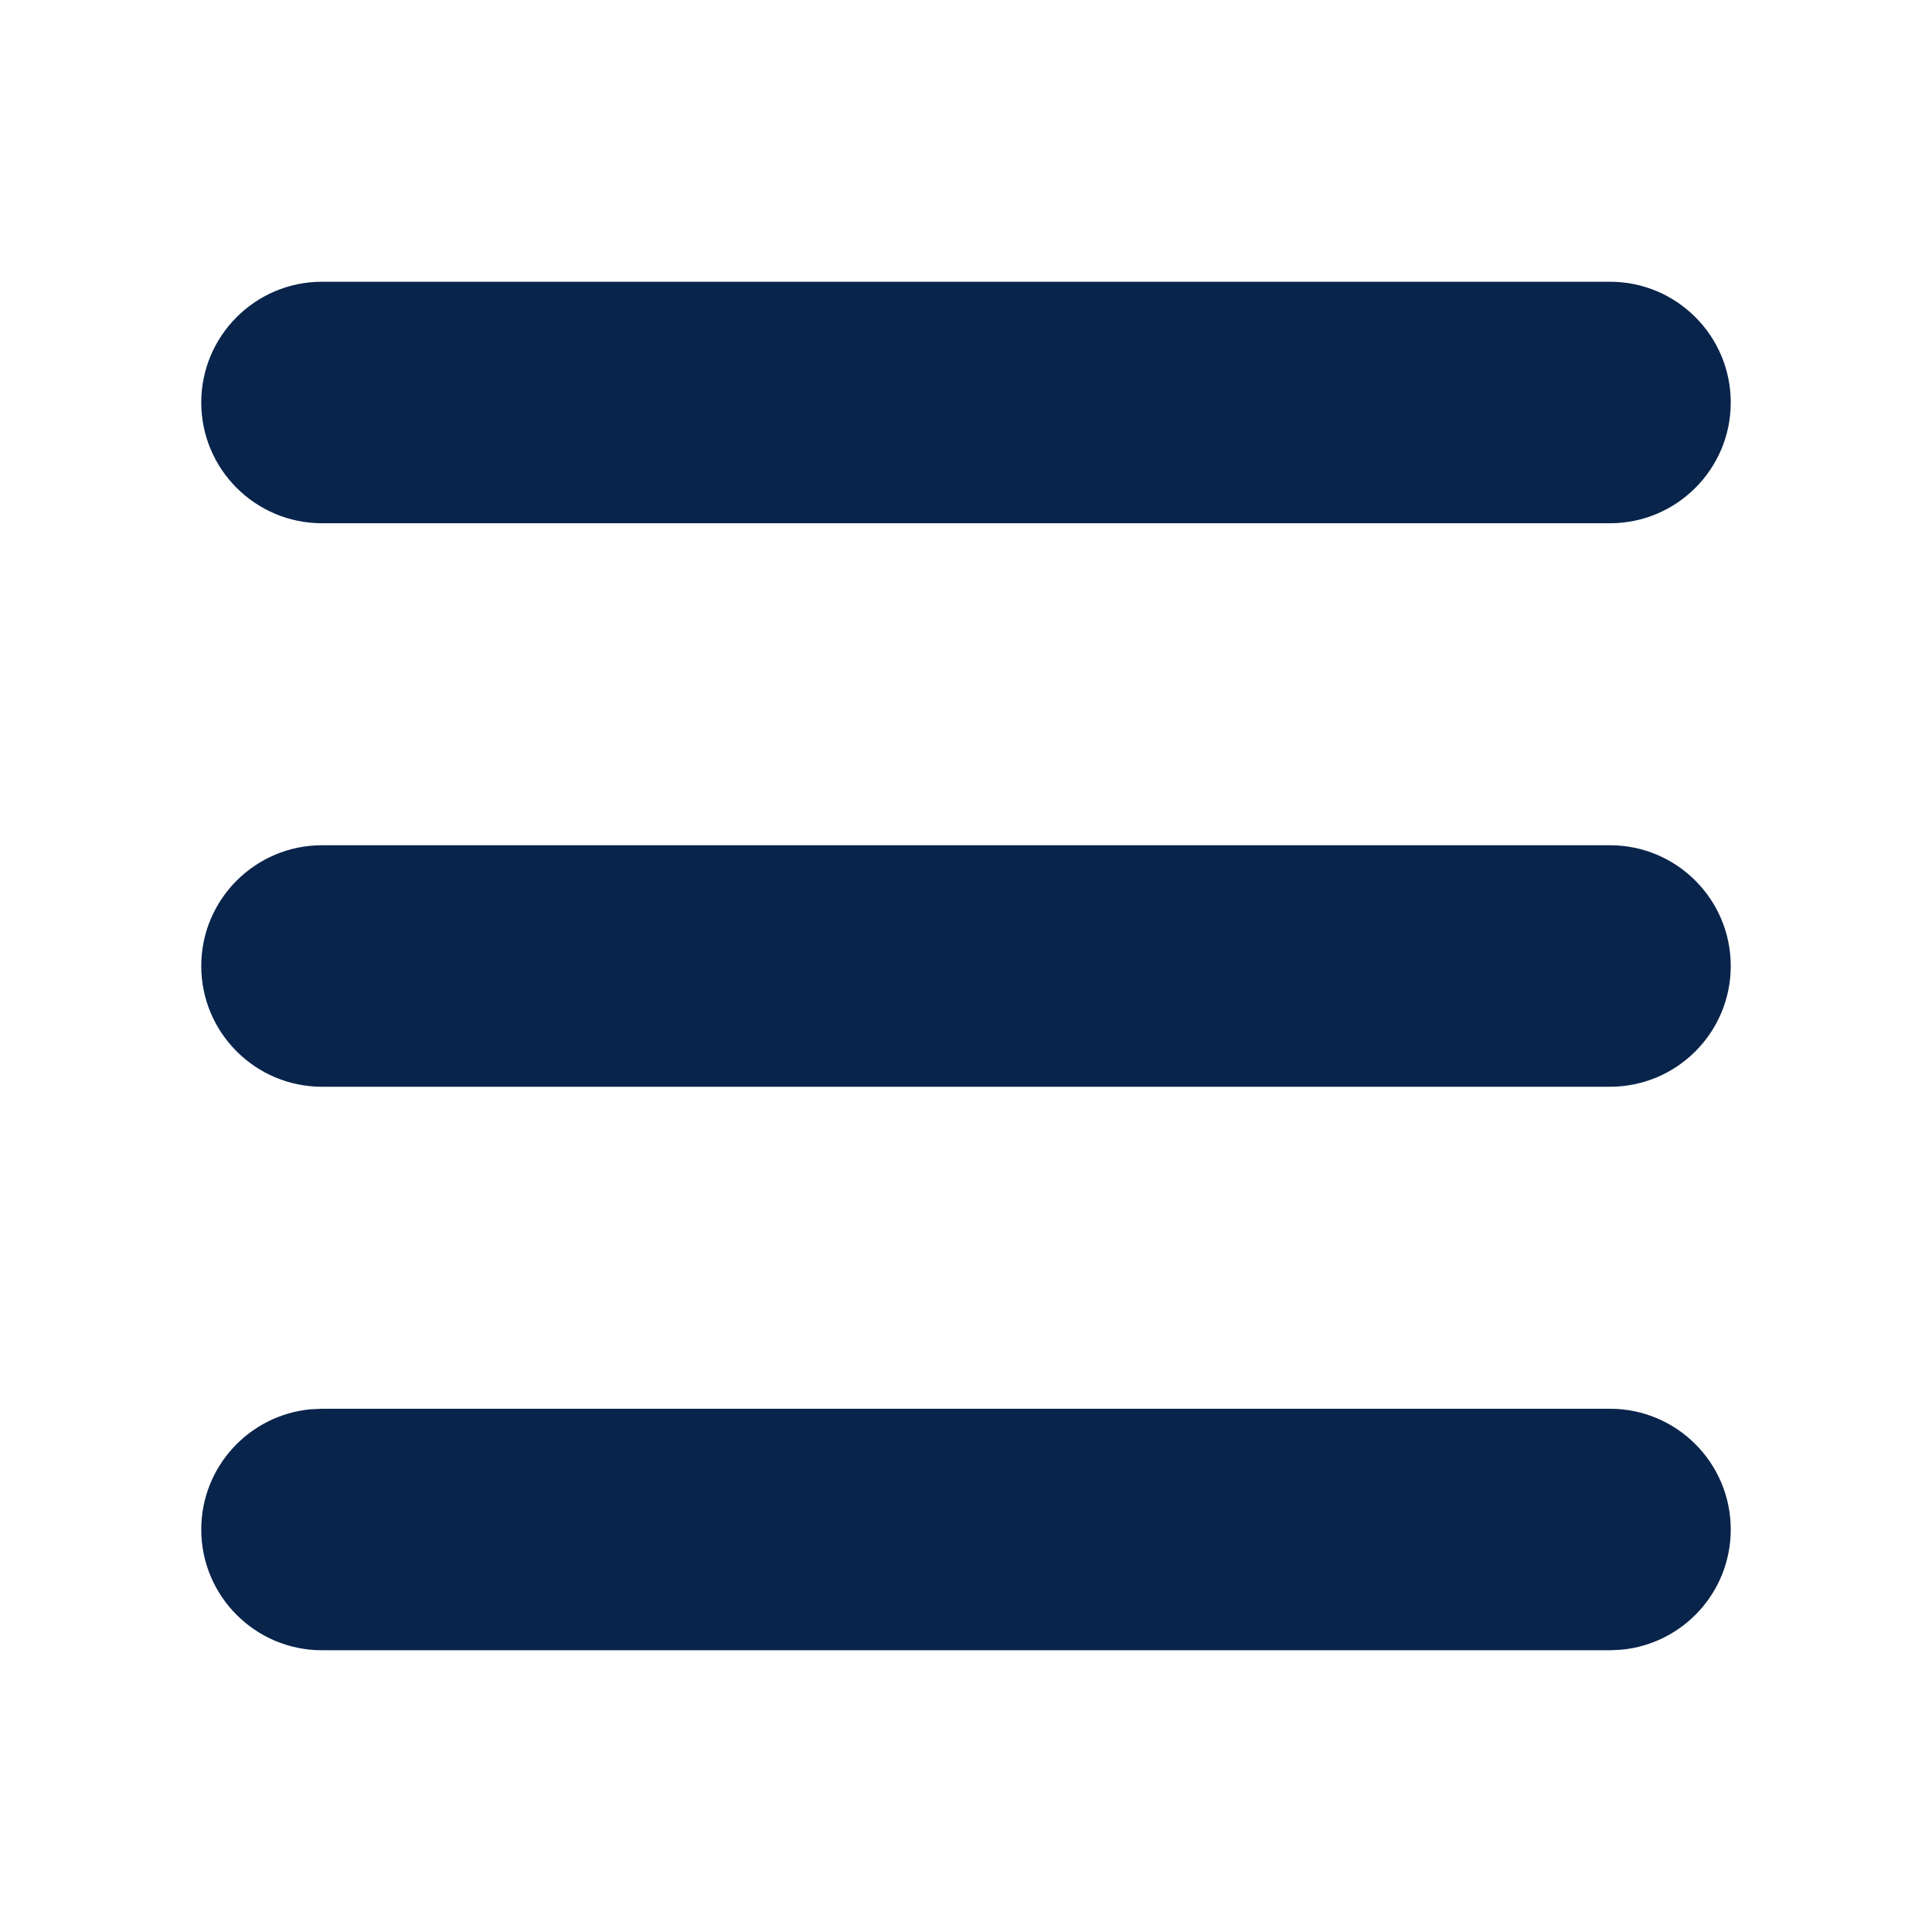
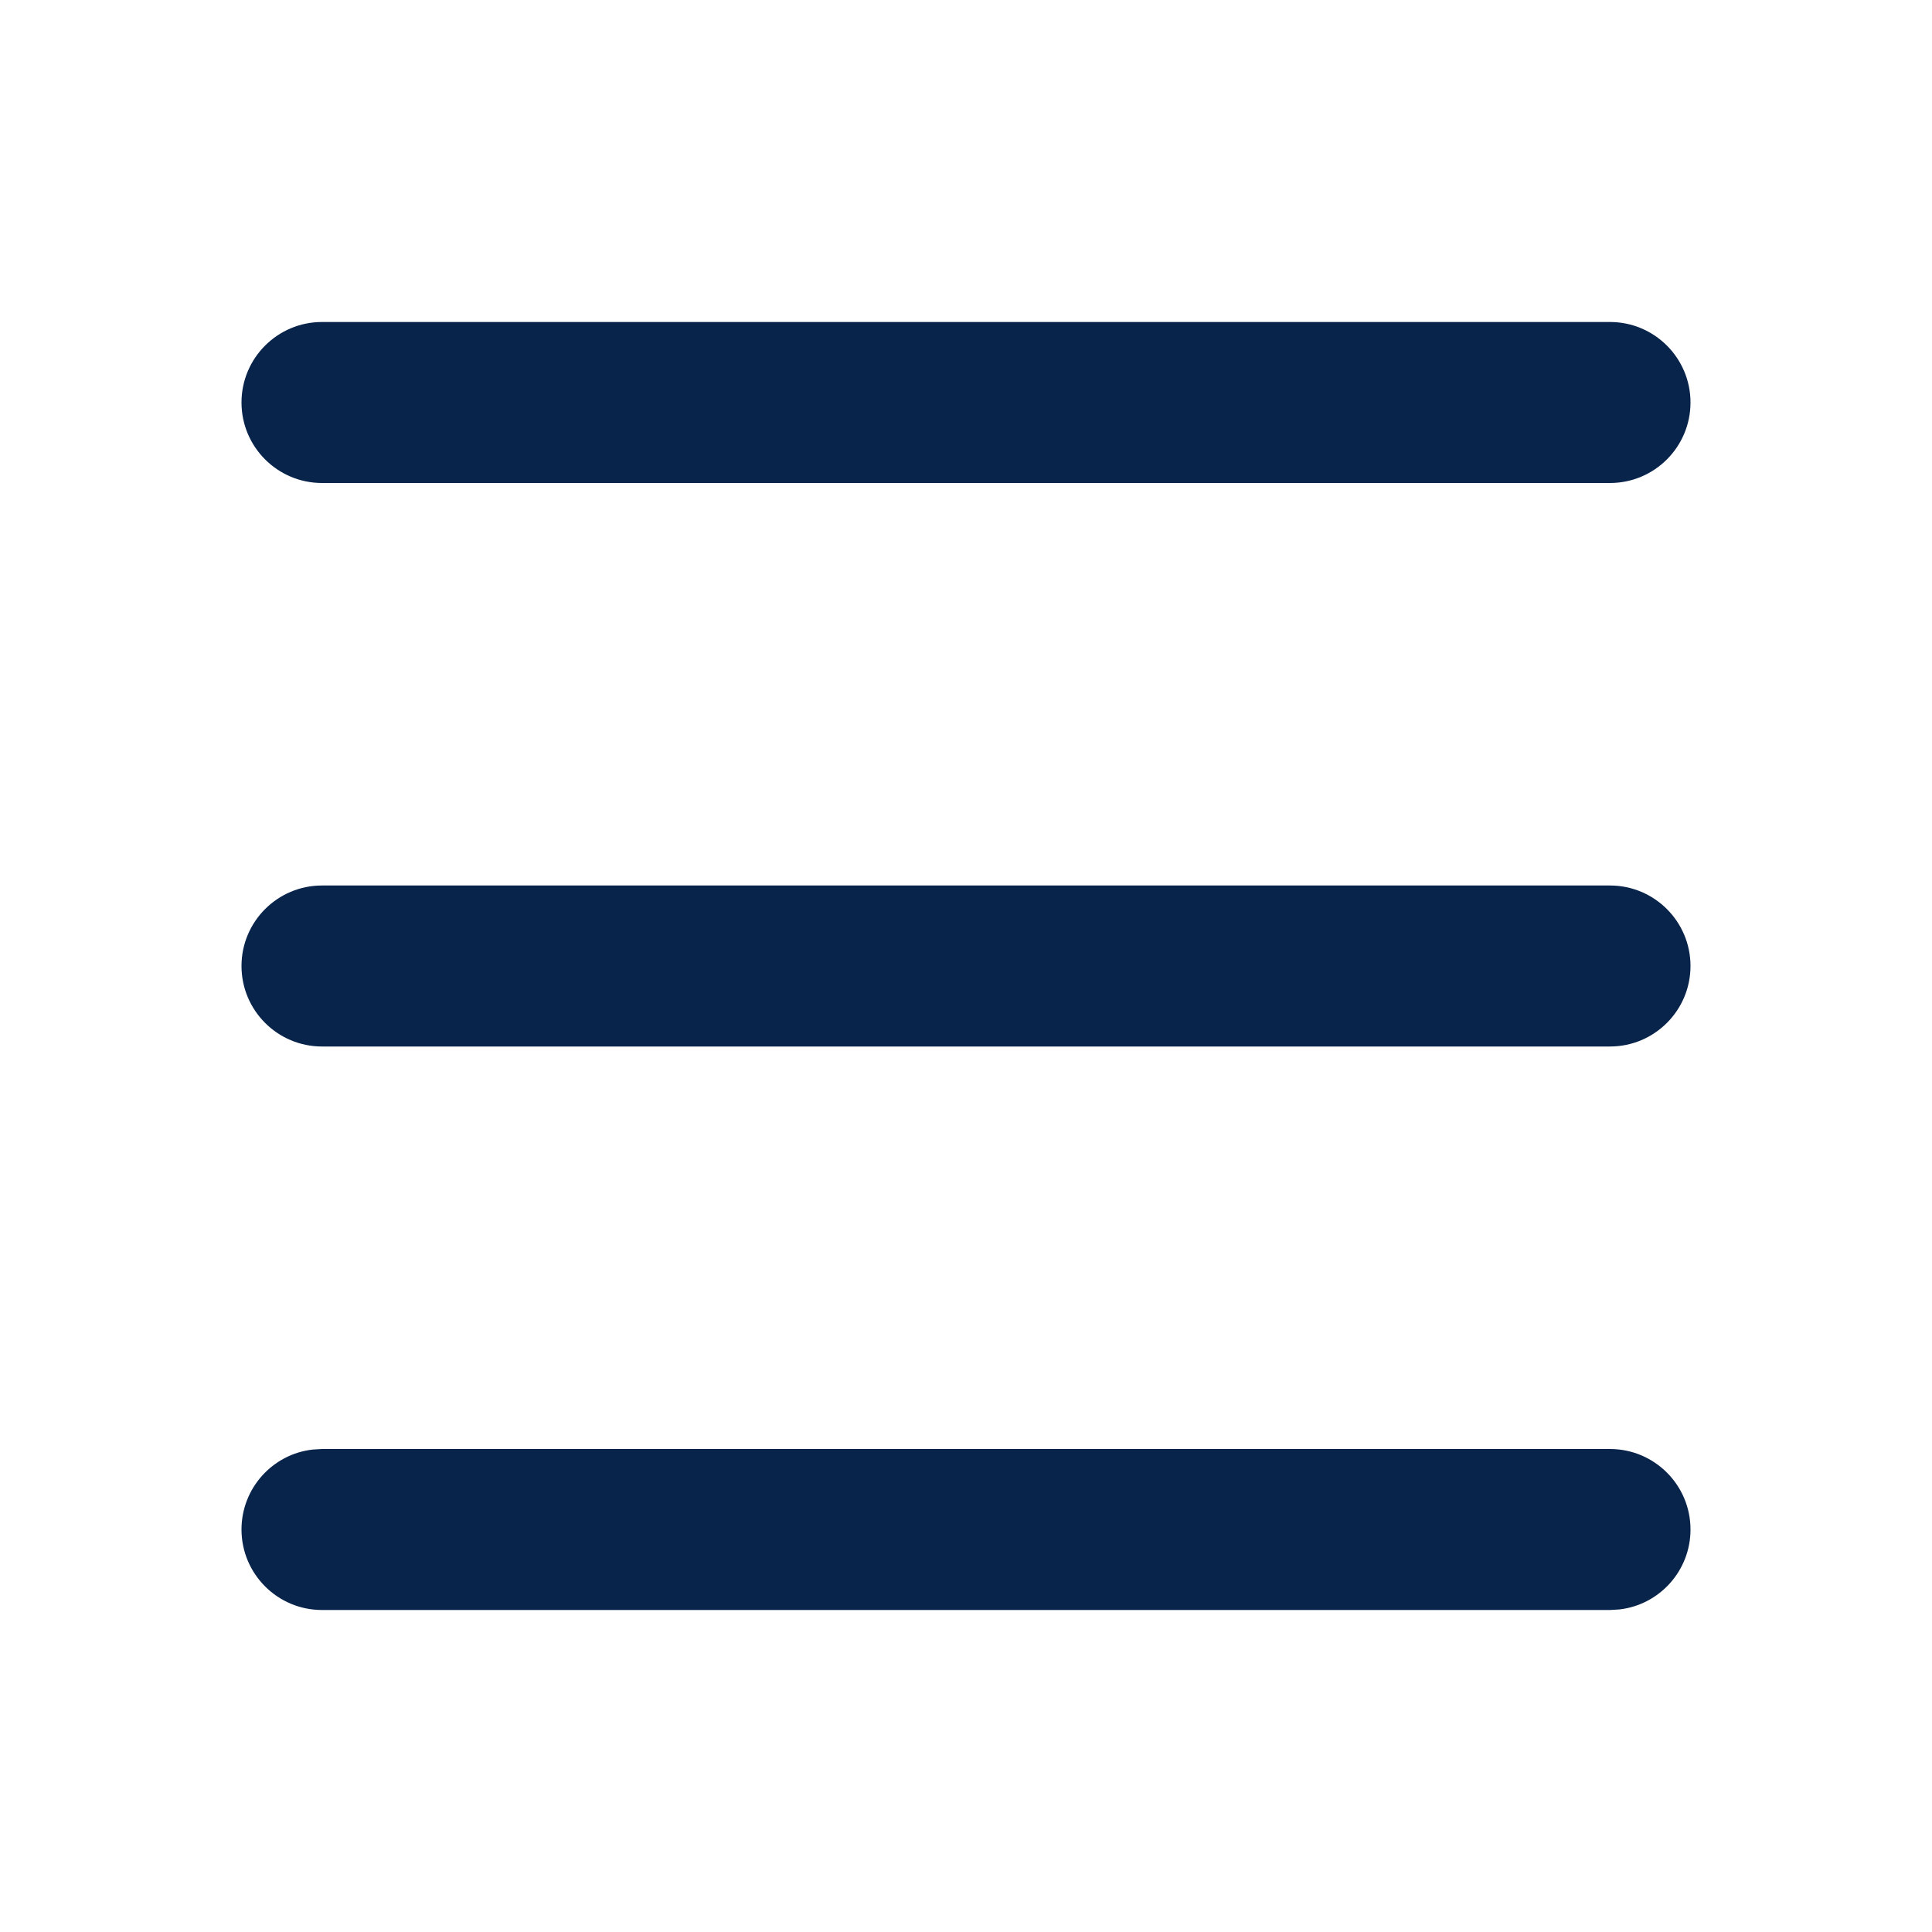
<svg xmlns="http://www.w3.org/2000/svg" width="24px" height="24px" viewBox="0 0 24 24" version="1.1">
  <g id="页面-1" stroke="none" stroke-width="1" fill="none" fill-rule="evenodd">
-     <g id="Editor" transform="translate(-1248, -48)" fill-rule="nonzero">
-       <g id="menu_fill" transform="translate(1248, 48)">
+     <g id="Editor" transform="translate(-1248, 0)" fill-rule="nonzero">
+       <g id="menu_line" transform="translate(1248, 0)">
        <path d="M24,0 L24,24 L0,24 L0,0 L24,0 Z M12.593,23.258 L12.582,23.26 L12.511,23.295 L12.492,23.299 L12.492,23.299 L12.477,23.295 L12.406,23.26 C12.396,23.256 12.387,23.259 12.382,23.265 L12.378,23.276 L12.361,23.703 L12.366,23.723 L12.377,23.736 L12.48,23.81 L12.495,23.814 L12.495,23.814 L12.507,23.81 L12.611,23.736 L12.623,23.72 L12.623,23.72 L12.627,23.703 L12.61,23.276 C12.608,23.266 12.601,23.259 12.593,23.258 L12.593,23.258 Z M12.858,23.145 L12.845,23.147 L12.66,23.24 L12.65,23.25 L12.65,23.25 L12.647,23.261 L12.665,23.691 L12.67,23.703 L12.67,23.703 L12.678,23.71 L12.879,23.803 C12.891,23.807 12.902,23.803 12.908,23.795 L12.912,23.781 L12.878,23.167 C12.875,23.155 12.867,23.147 12.858,23.145 L12.858,23.145 Z M12.143,23.147 C12.133,23.142 12.122,23.145 12.116,23.153 L12.11,23.167 L12.076,23.781 C12.075,23.793 12.083,23.802 12.093,23.805 L12.108,23.803 L12.309,23.71 L12.319,23.702 L12.319,23.702 L12.323,23.691 L12.34,23.261 L12.337,23.249 L12.337,23.249 L12.328,23.24 L12.143,23.147 Z" id="MingCute" fill-rule="nonzero" />
-         <path d="M20,17.5 C20.828,17.5 21.5,18.172 21.5,19 C21.5,19.78 20.905,20.42 20.144,20.493 L20,20.5 L4,20.5 C3.172,20.5 2.5,19.828 2.5,19 C2.5,18.22 3.095,17.58 3.856,17.507 L4,17.5 L20,17.5 Z M20,10.5 C20.828,10.5 21.5,11.172 21.5,12 C21.5,12.828 20.828,13.5 20,13.5 L4,13.5 C3.172,13.5 2.5,12.828 2.5,12 C2.5,11.172 3.172,10.5 4,10.5 L20,10.5 Z M20,3.5 C20.828,3.5 21.5,4.172 21.5,5 C21.5,5.828 20.828,6.5 20,6.5 L4,6.5 C3.172,6.5 2.5,5.828 2.5,5 C2.5,4.172 3.172,3.5 4,3.5 L20,3.5 Z" id="形状" fill="#09244BFF" />
+         <path d="M20,18 C20.552,18 21,18.448 21,19 C21,19.513 20.614,19.936 20.117,19.993 L20,20 L4,20 C3.448,20 3,19.552 3,19 C3,18.487 3.386,18.064 3.883,18.007 L4,18 L20,18 Z M20,11 C20.552,11 21,11.448 21,12 C21,12.552 20.552,13 20,13 L4,13 C3.448,13 3,12.552 3,12 C3,11.448 3.448,11 4,11 L20,11 Z M20,4 C20.552,4 21,4.448 21,5 C21,5.552 20.552,6 20,6 L4,6 C3.448,6 3,5.552 3,5 C3,4.448 3.448,4 4,4 L20,4 Z" id="形状" fill="#09244BFF" />
      </g>
    </g>
  </g>
</svg>
